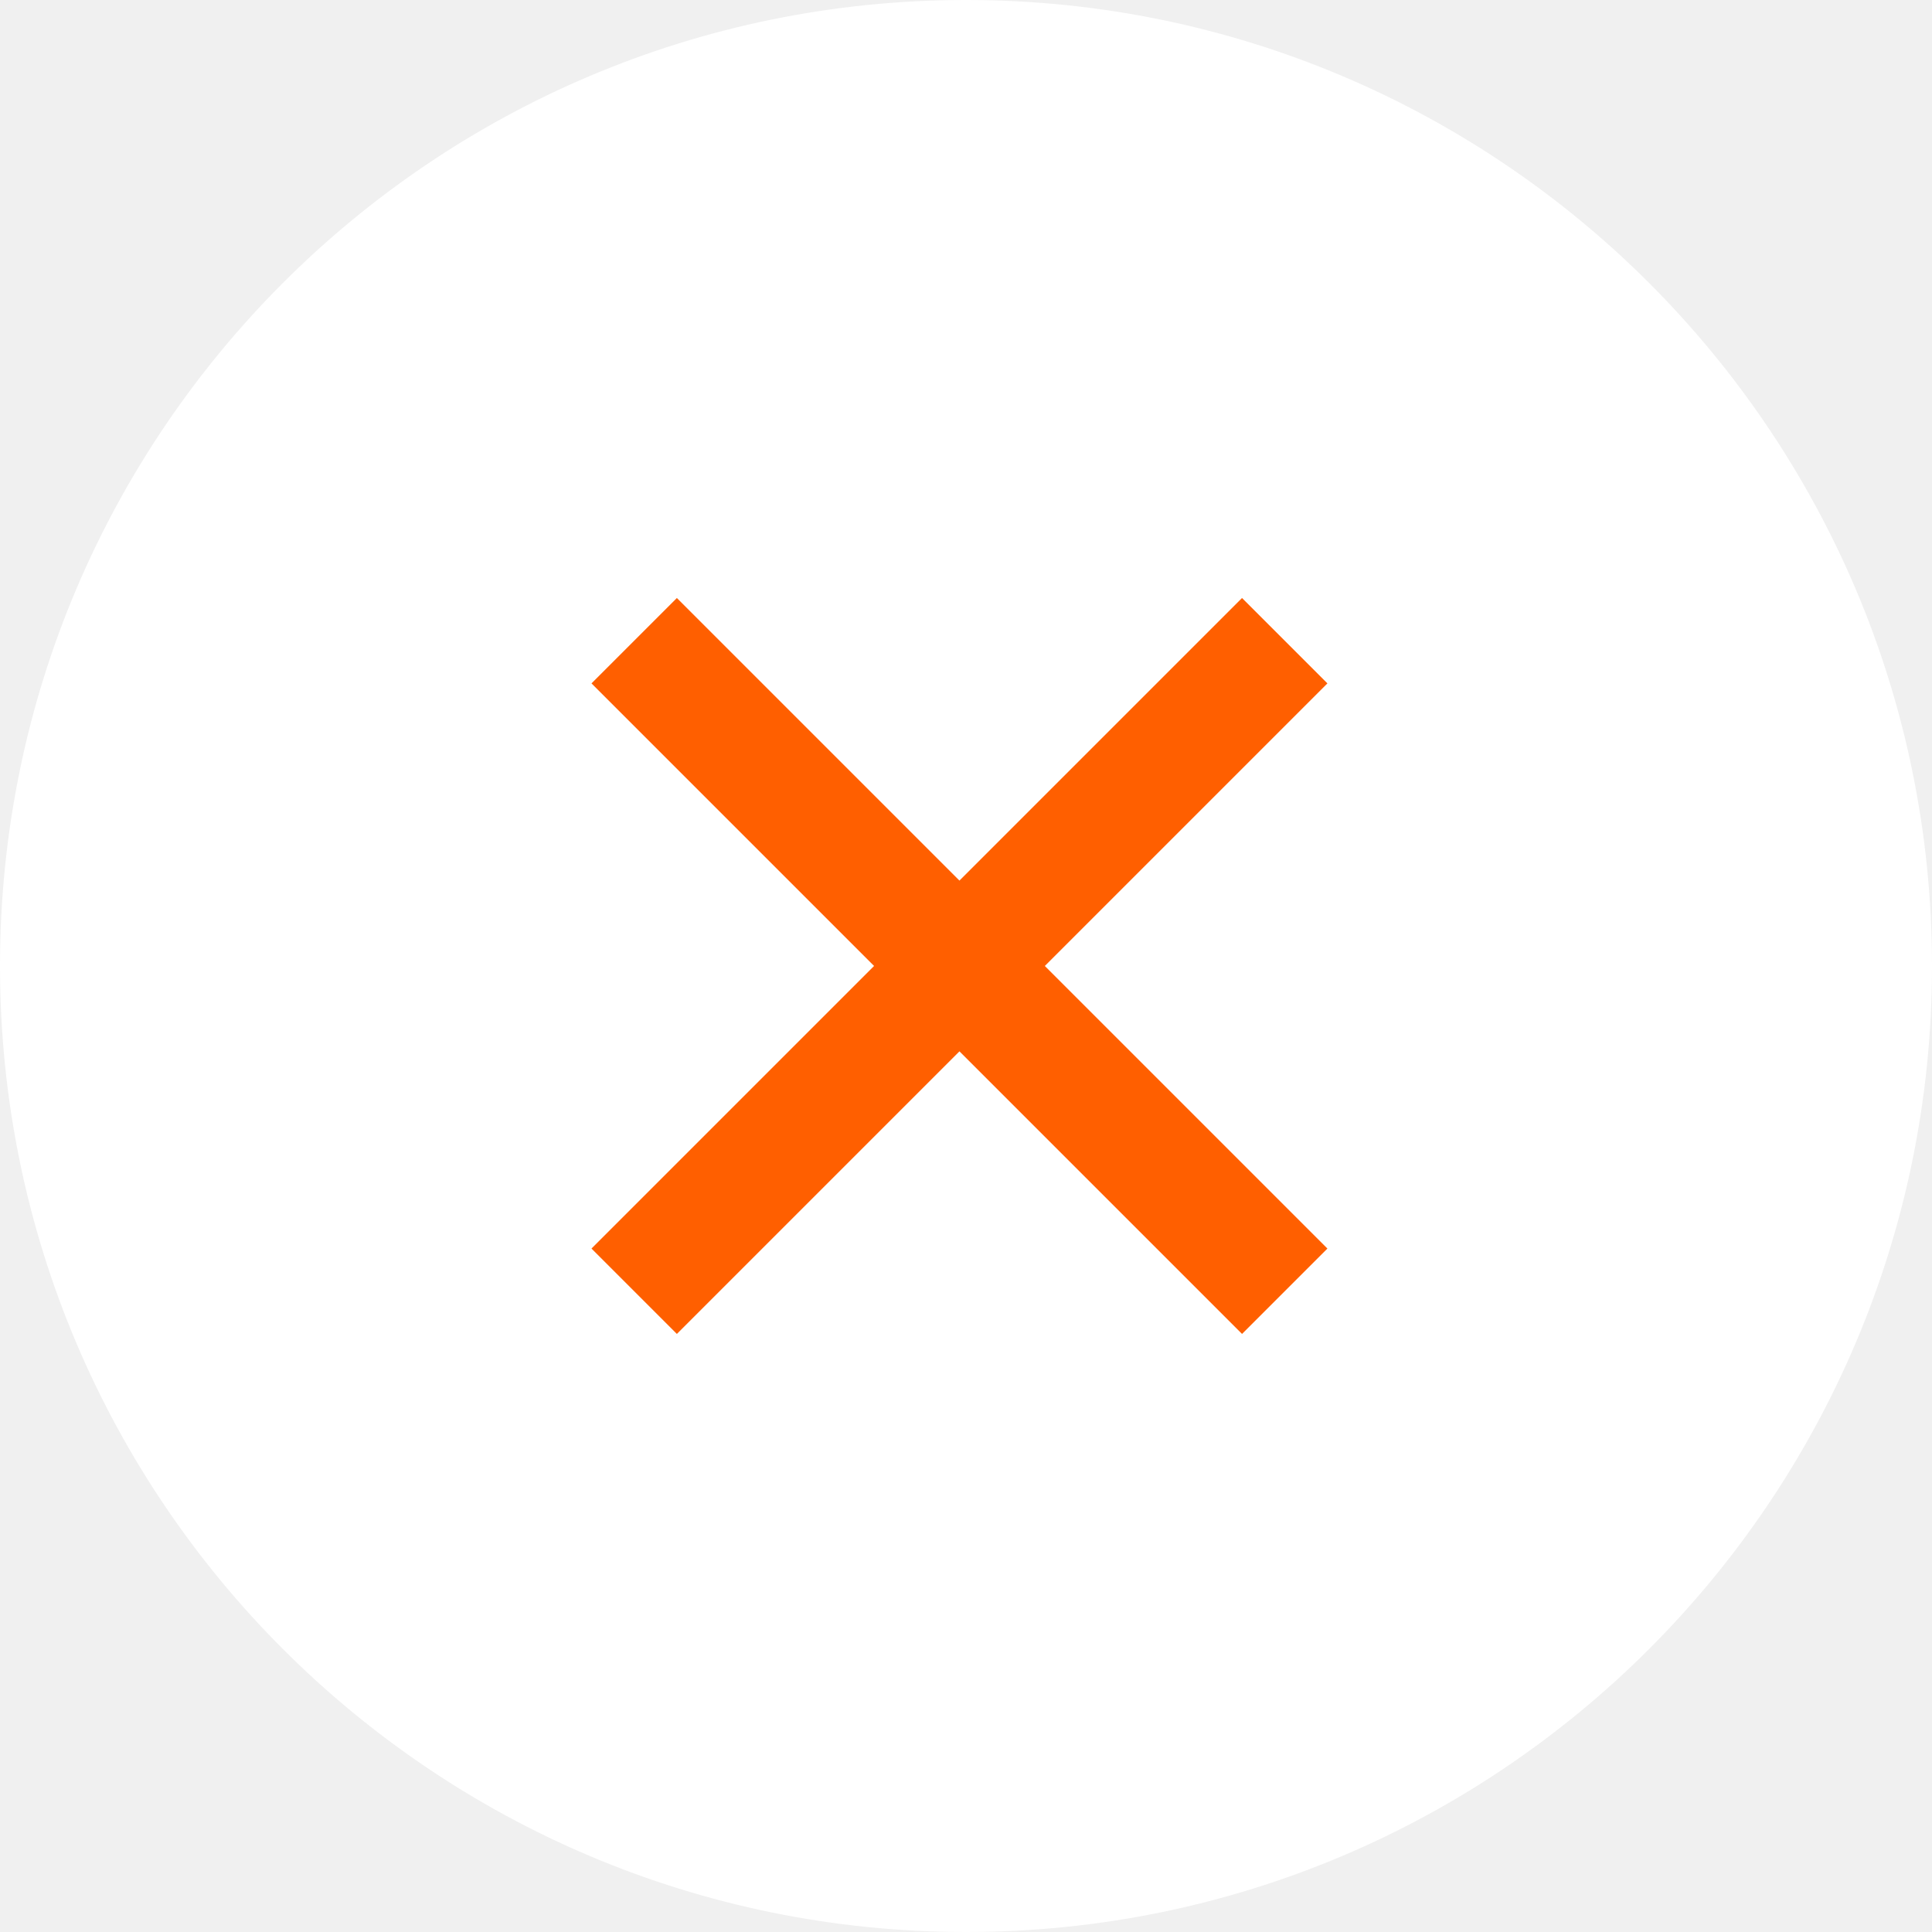
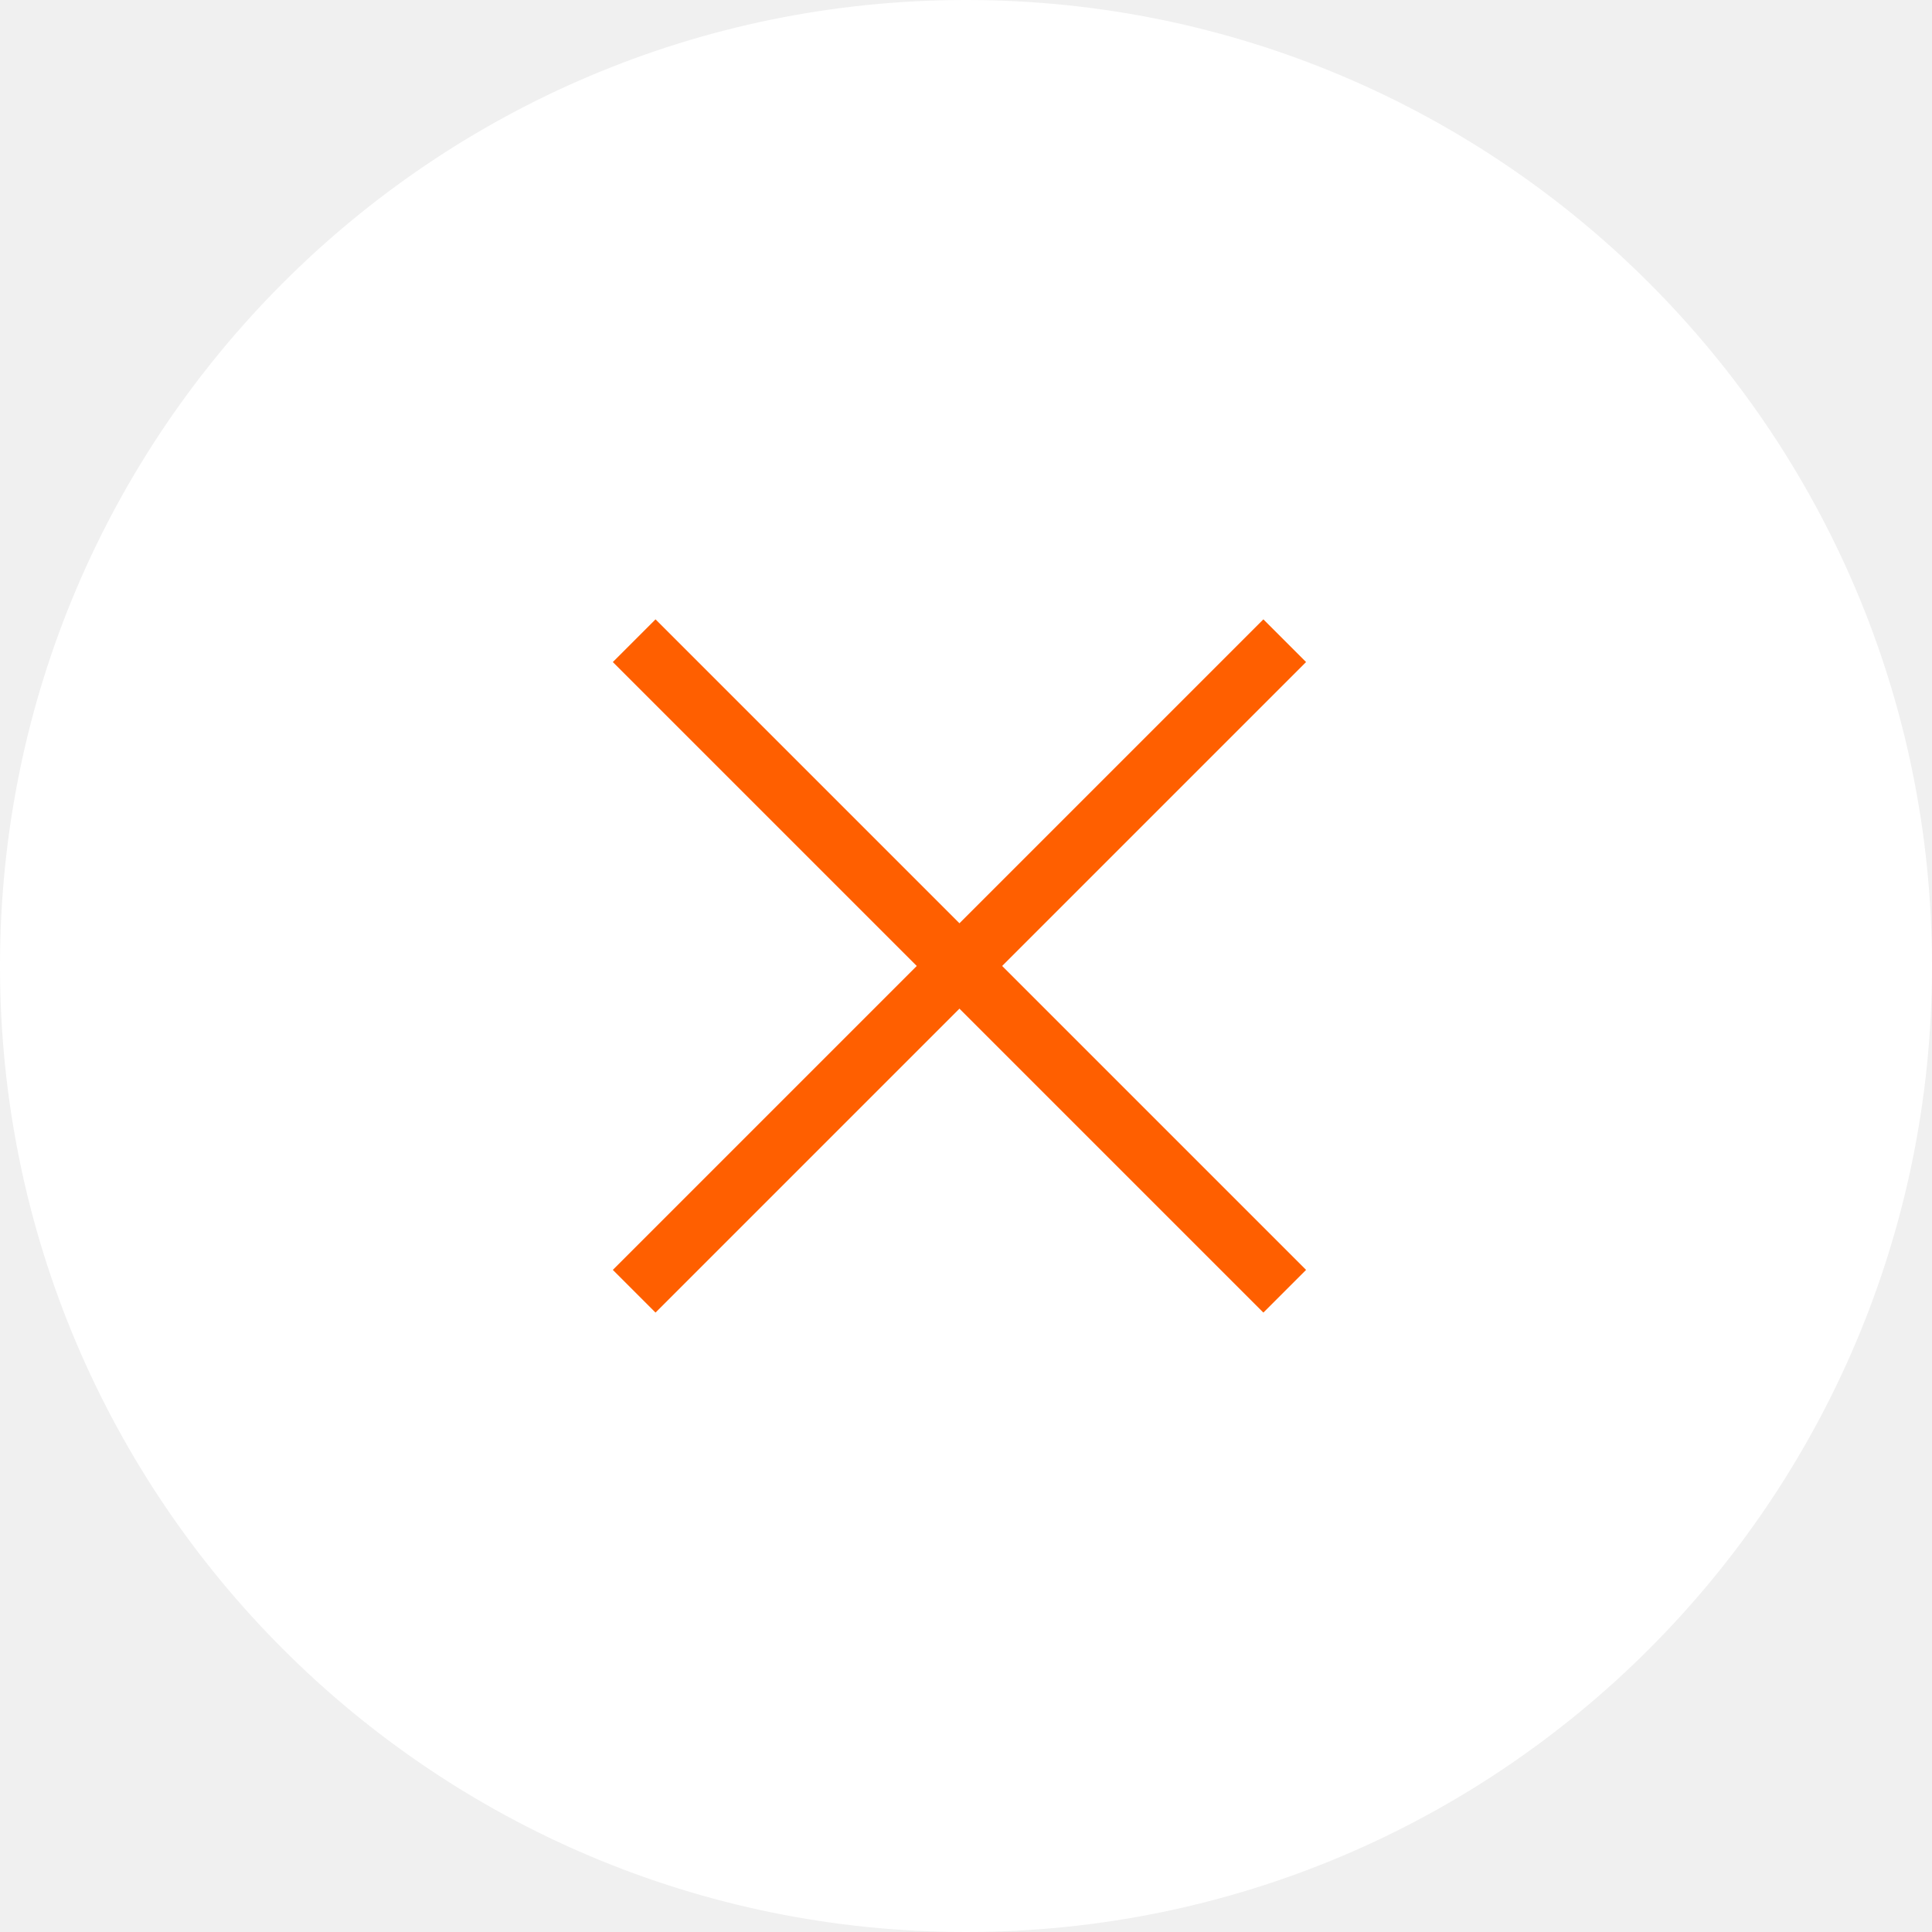
<svg xmlns="http://www.w3.org/2000/svg" viewBox="0 0 32 32" fill="none">
  <rect width="32" height="32" rx="16" fill="white" />
-   <path d="M21.279 10.612L10.504 21.387" stroke="#FF5F00" stroke-width="2" />
-   <path d="M10.504 10.612L21.279 21.387" stroke="#FF5F00" stroke-width="2" />
+   <path d="M21.279 10.612L10.504 21.387" stroke="#FF5F00" strokeWidth="2" />
+   <path d="M10.504 10.612L21.279 21.387" stroke="#FF5F00" strokeWidth="2" />
</svg>
